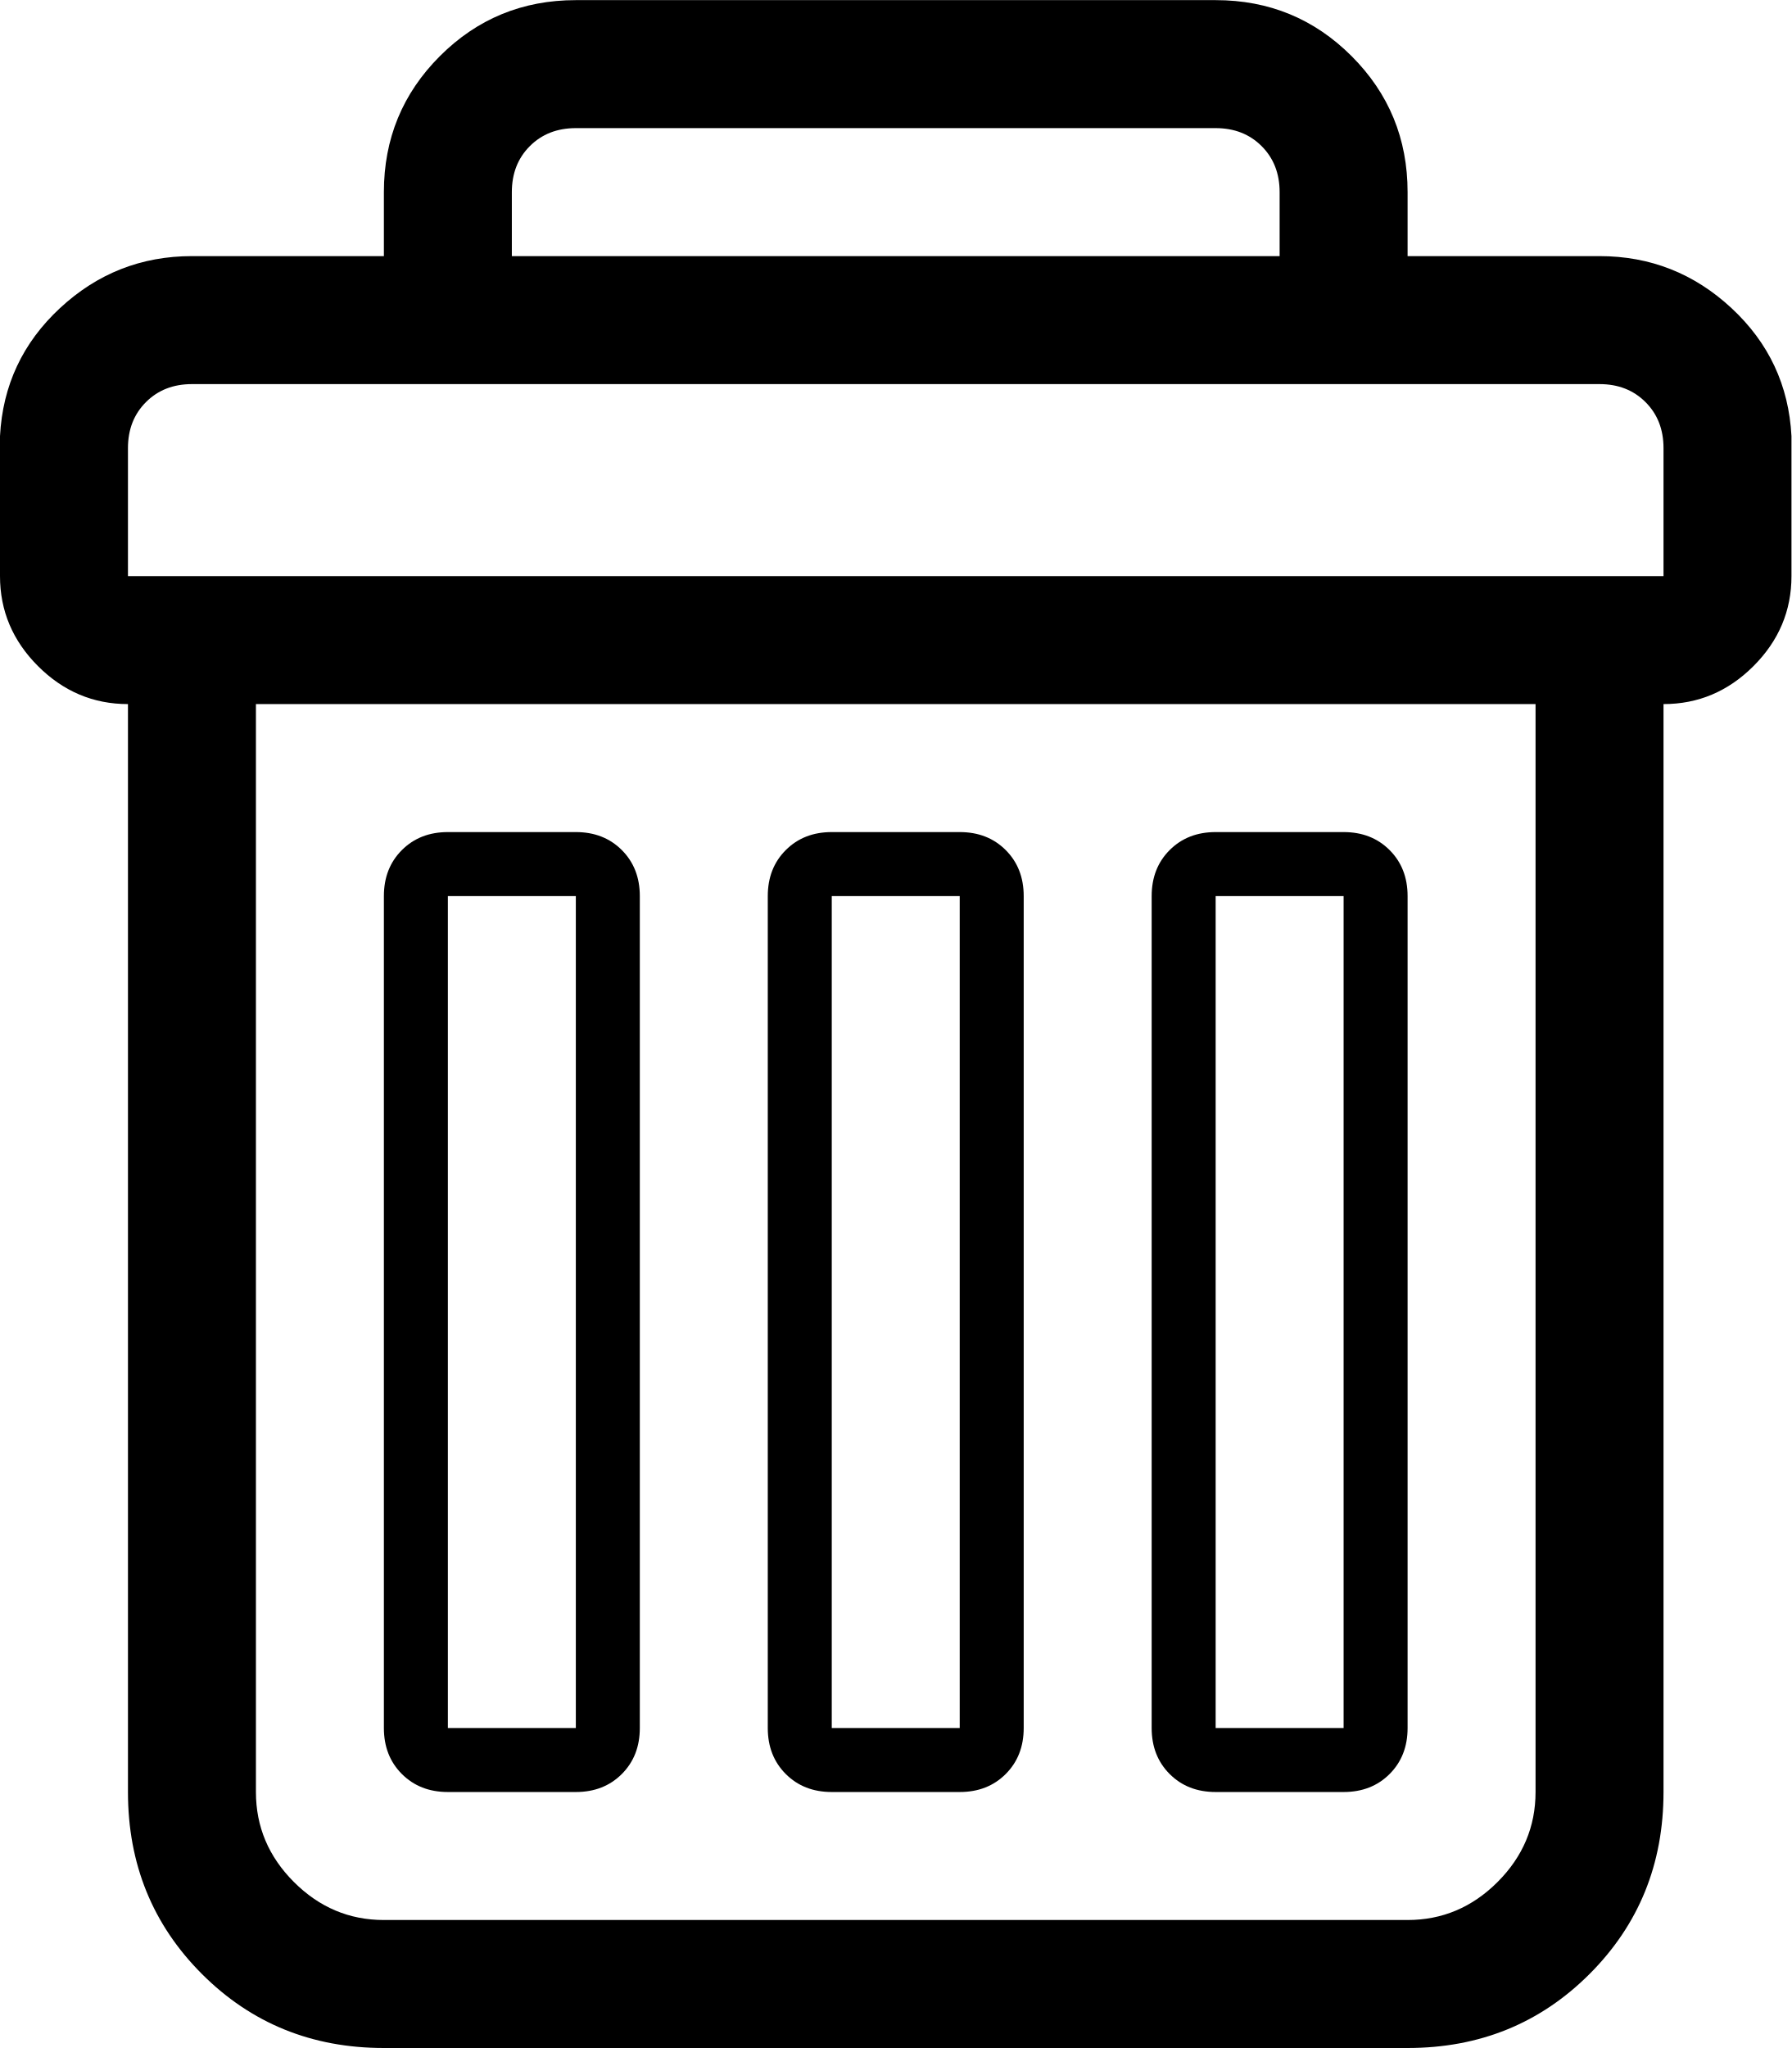
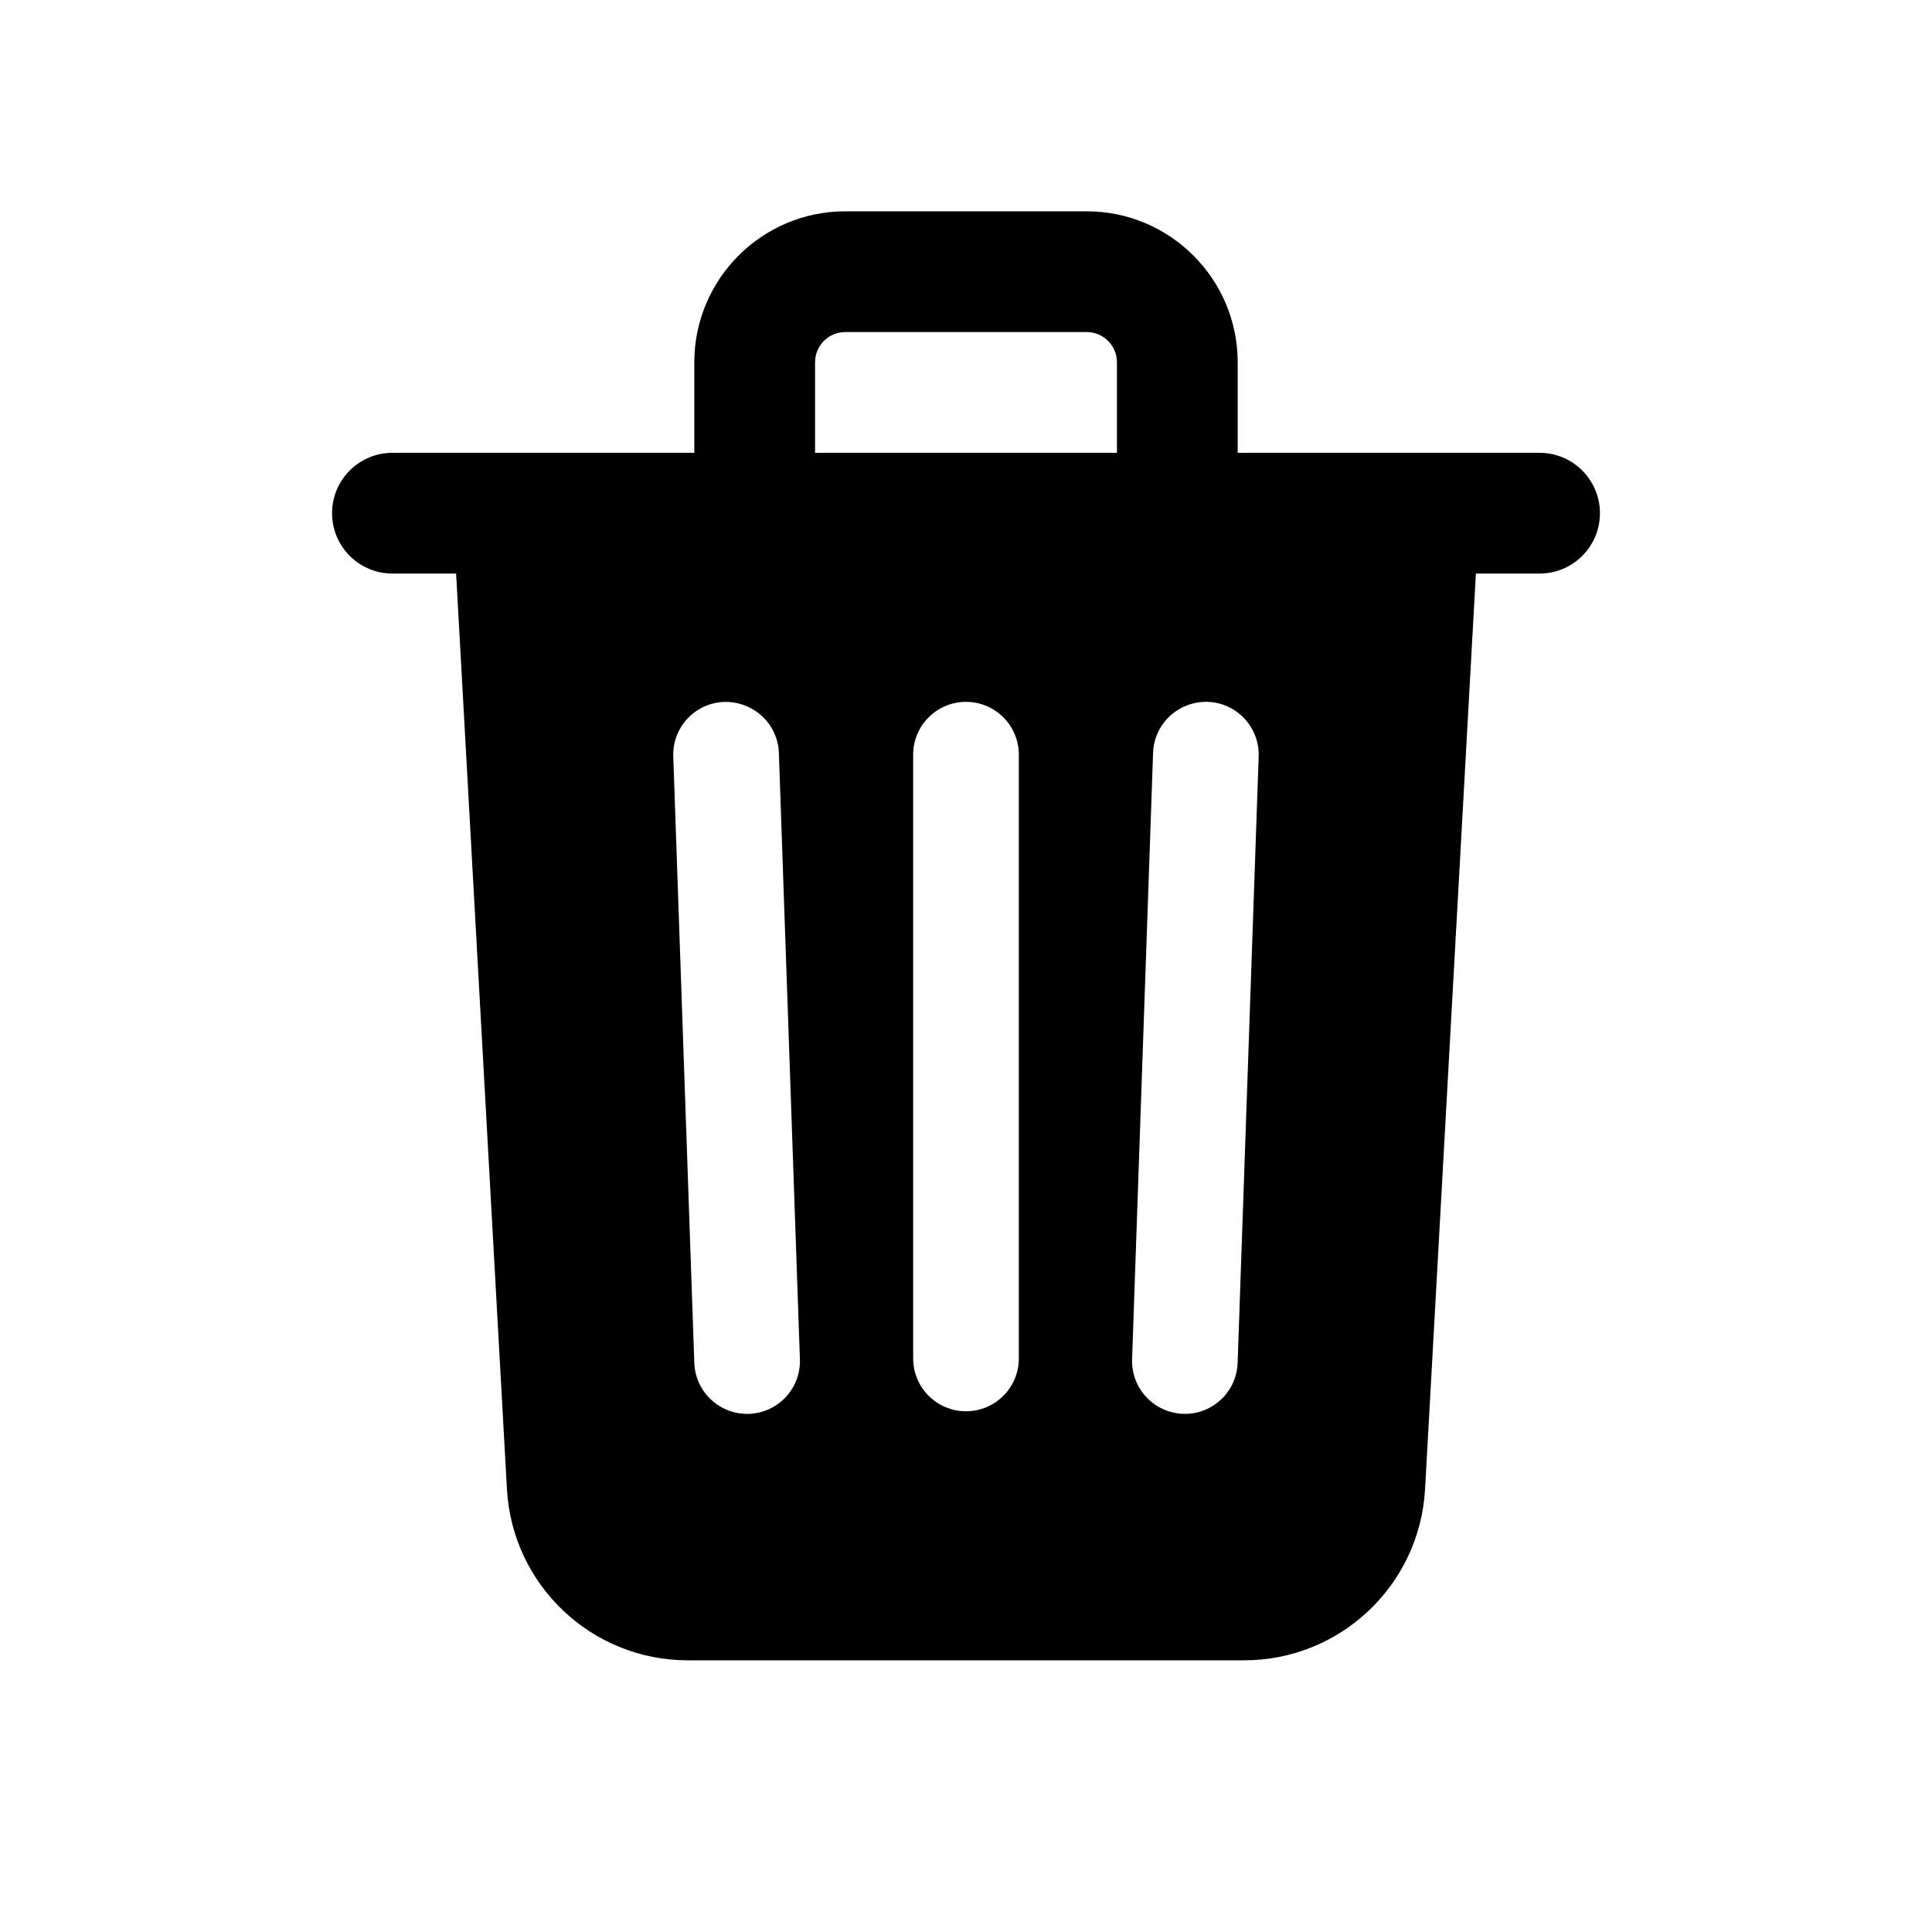
- <svg xmlns="http://www.w3.org/2000/svg" height="1000" width="875">
-   <path d="M0 281.296l0 -68.355q1.953 -37.107 29.295 -62.496t64.449 -25.389l93.744 0l0 -31.248q0 -39.06 27.342 -66.402t66.402 -27.342l312.48 0q39.06 0 66.402 27.342t27.342 66.402l0 31.248l93.744 0q37.107 0 64.449 25.389t29.295 62.496l0 68.355q0 25.389 -18.553 43.943t-43.943 18.553l0 531.216q0 52.731 -36.13 88.862t-88.862 36.13l-499.968 0q-52.731 0 -88.862 -36.13t-36.13 -88.862l0 -531.216q-25.389 0 -43.943 -18.553t-18.553 -43.943zm62.496 0l749.952 0l0 -62.496q0 -13.671 -8.789 -22.46t-22.46 -8.789l-687.456 0q-13.671 0 -22.46 8.789t-8.789 22.46l0 62.496zm62.496 593.712q0 25.389 18.553 43.943t43.943 18.553l499.968 0q25.389 0 43.943 -18.553t18.553 -43.943l0 -531.216l-624.96 0l0 531.216zm62.496 -31.248l0 -406.224q0 -13.671 8.789 -22.46t22.46 -8.789l62.496 0q13.671 0 22.46 8.789t8.789 22.46l0 406.224q0 13.671 -8.789 22.46t-22.46 8.789l-62.496 0q-13.671 0 -22.46 -8.789t-8.789 -22.46zm31.248 0l62.496 0l0 -406.224l-62.496 0l0 406.224zm31.248 -718.704l374.976 0l0 -31.248q0 -13.671 -8.789 -22.46t-22.46 -8.789l-312.48 0q-13.671 0 -22.46 8.789t-8.789 22.46l0 31.248zm124.992 718.704l0 -406.224q0 -13.671 8.789 -22.46t22.46 -8.789l62.496 0q13.671 0 22.46 8.789t8.789 22.46l0 406.224q0 13.671 -8.789 22.46t-22.46 8.789l-62.496 0q-13.671 0 -22.46 -8.789t-8.789 -22.46zm31.248 0l62.496 0l0 -406.224l-62.496 0l0 406.224zm156.24 0l0 -406.224q0 -13.671 8.789 -22.46t22.46 -8.789l62.496 0q13.671 0 22.46 8.789t8.789 22.46l0 406.224q0 13.671 -8.789 22.46t-22.46 8.789l-62.496 0q-13.671 0 -22.46 -8.789t-8.789 -22.46zm31.248 0l62.496 0l0 -406.224l-62.496 0l0 406.224z" />
+ <svg xmlns="http://www.w3.org/2000/svg" viewBox="0 0 64 64" width="48px" height="48px">
+   <path d="M 28 7 C 25.243 7 23 9.243 23 12 L 23 15 L 13 15 C 11.896 15 11 15.896 11 17 C 11 18.104 11.896 19 13 19 L 15.109 19 L 16.793 49.332 C 16.971 52.51 19.6 55 22.783 55 L 41.217 55 C 44.399 55 47.029 52.51 47.207 49.332 L 48.891 19 L 51 19 C 52.104 19 53 18.104 53 17 C 53 15.896 52.104 15 51 15 L 41 15 L 41 12 C 41 9.243 38.757 7 36 7 L 28 7 z M 28 11 L 36 11 C 36.552 11 37 11.449 37 12 L 37 15 L 27 15 L 27 12 C 27 11.449 27.448 11 28 11 z M 32 23.25 C 32.967 23.25 33.75 24.034 33.75 25 L 33.75 45 C 33.75 45.966 32.967 46.75 32 46.75 C 31.033 46.75 30.25 45.966 30.25 45 L 30.25 25 C 30.25 24.034 31.033 23.25 32 23.25 z M 40.008 23.25 C 40.973 23.284 41.728 24.095 41.695 25.061 L 40.998 45.146 C 40.965 46.092 40.191 46.837 39.252 46.836 C 39.231 46.836 39.21 46.834 39.189 46.834 C 38.224 46.8 37.469 45.989 37.502 45.023 L 38.197 24.938 C 38.231 23.973 39.04 23.223 40.008 23.25 z M 23.99 23.252 C 24.954 23.229 25.767 23.973 25.801 24.939 L 26.498 45.025 C 26.532 45.991 25.777 46.802 24.811 46.836 C 24.791 46.836 24.769 46.836 24.748 46.836 C 23.81 46.836 23.033 46.091 23 45.146 L 22.303 25.061 C 22.269 24.095 23.024 23.286 23.99 23.252 z" />
</svg>
